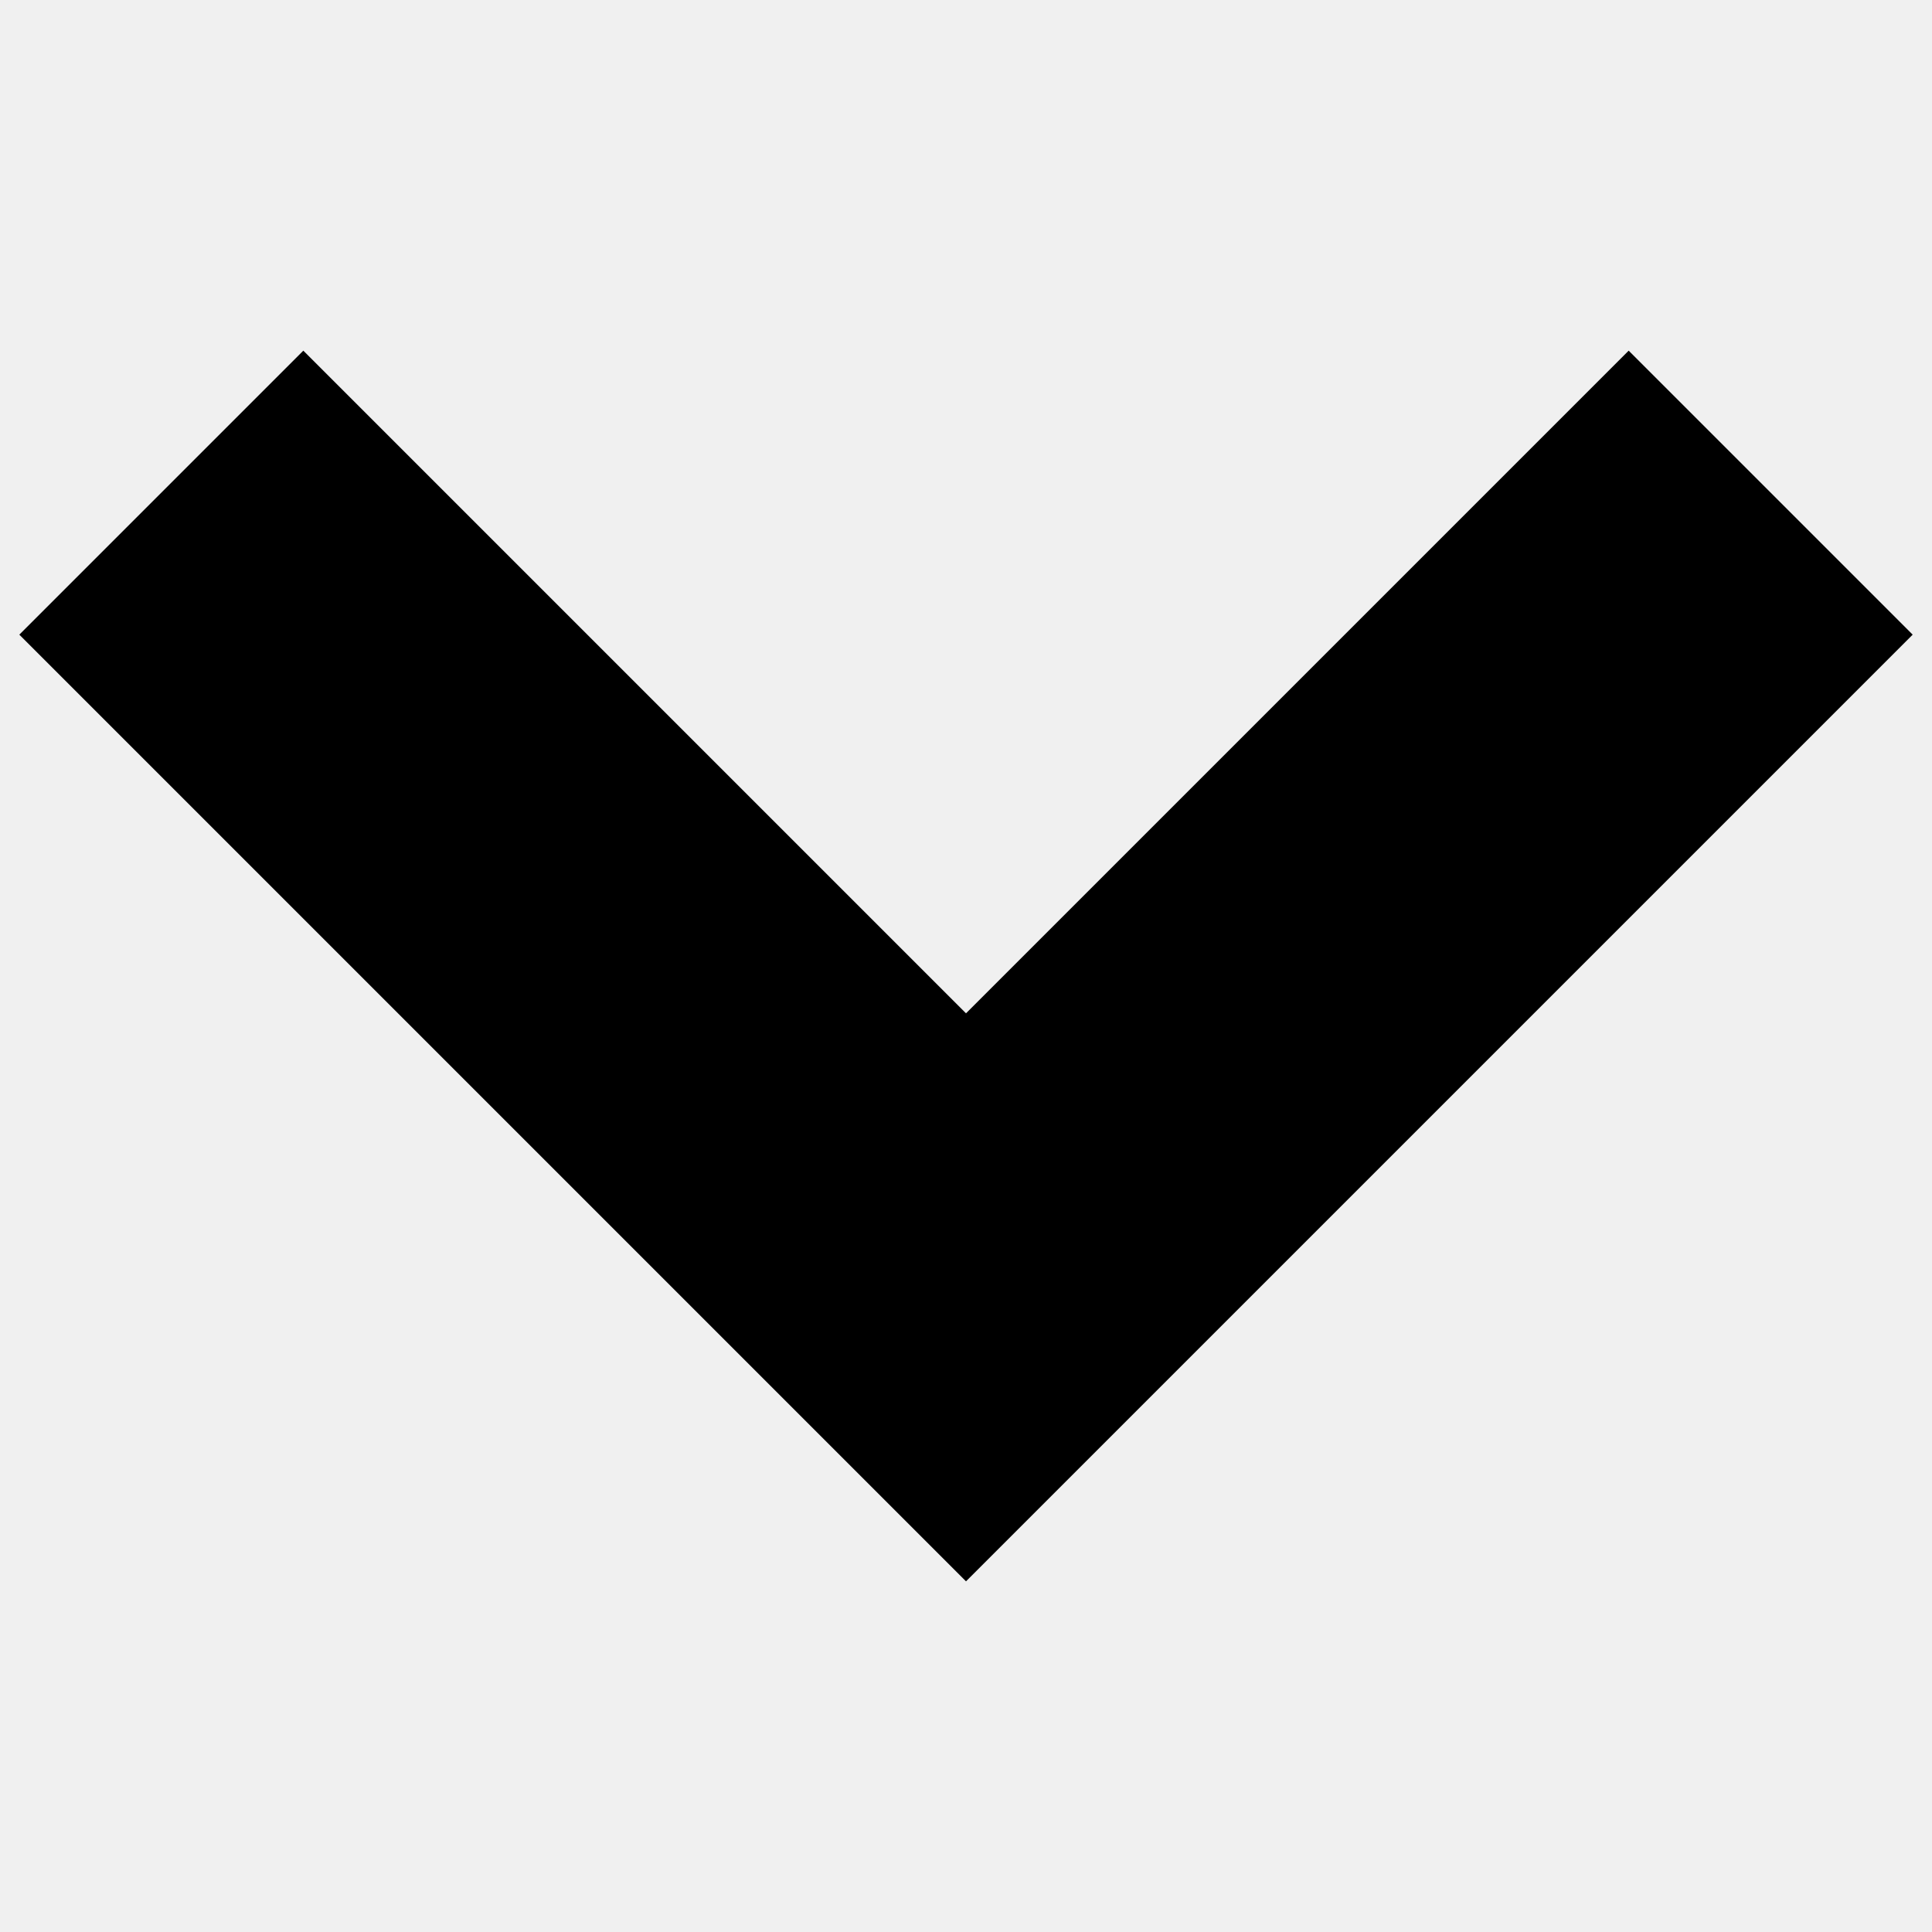
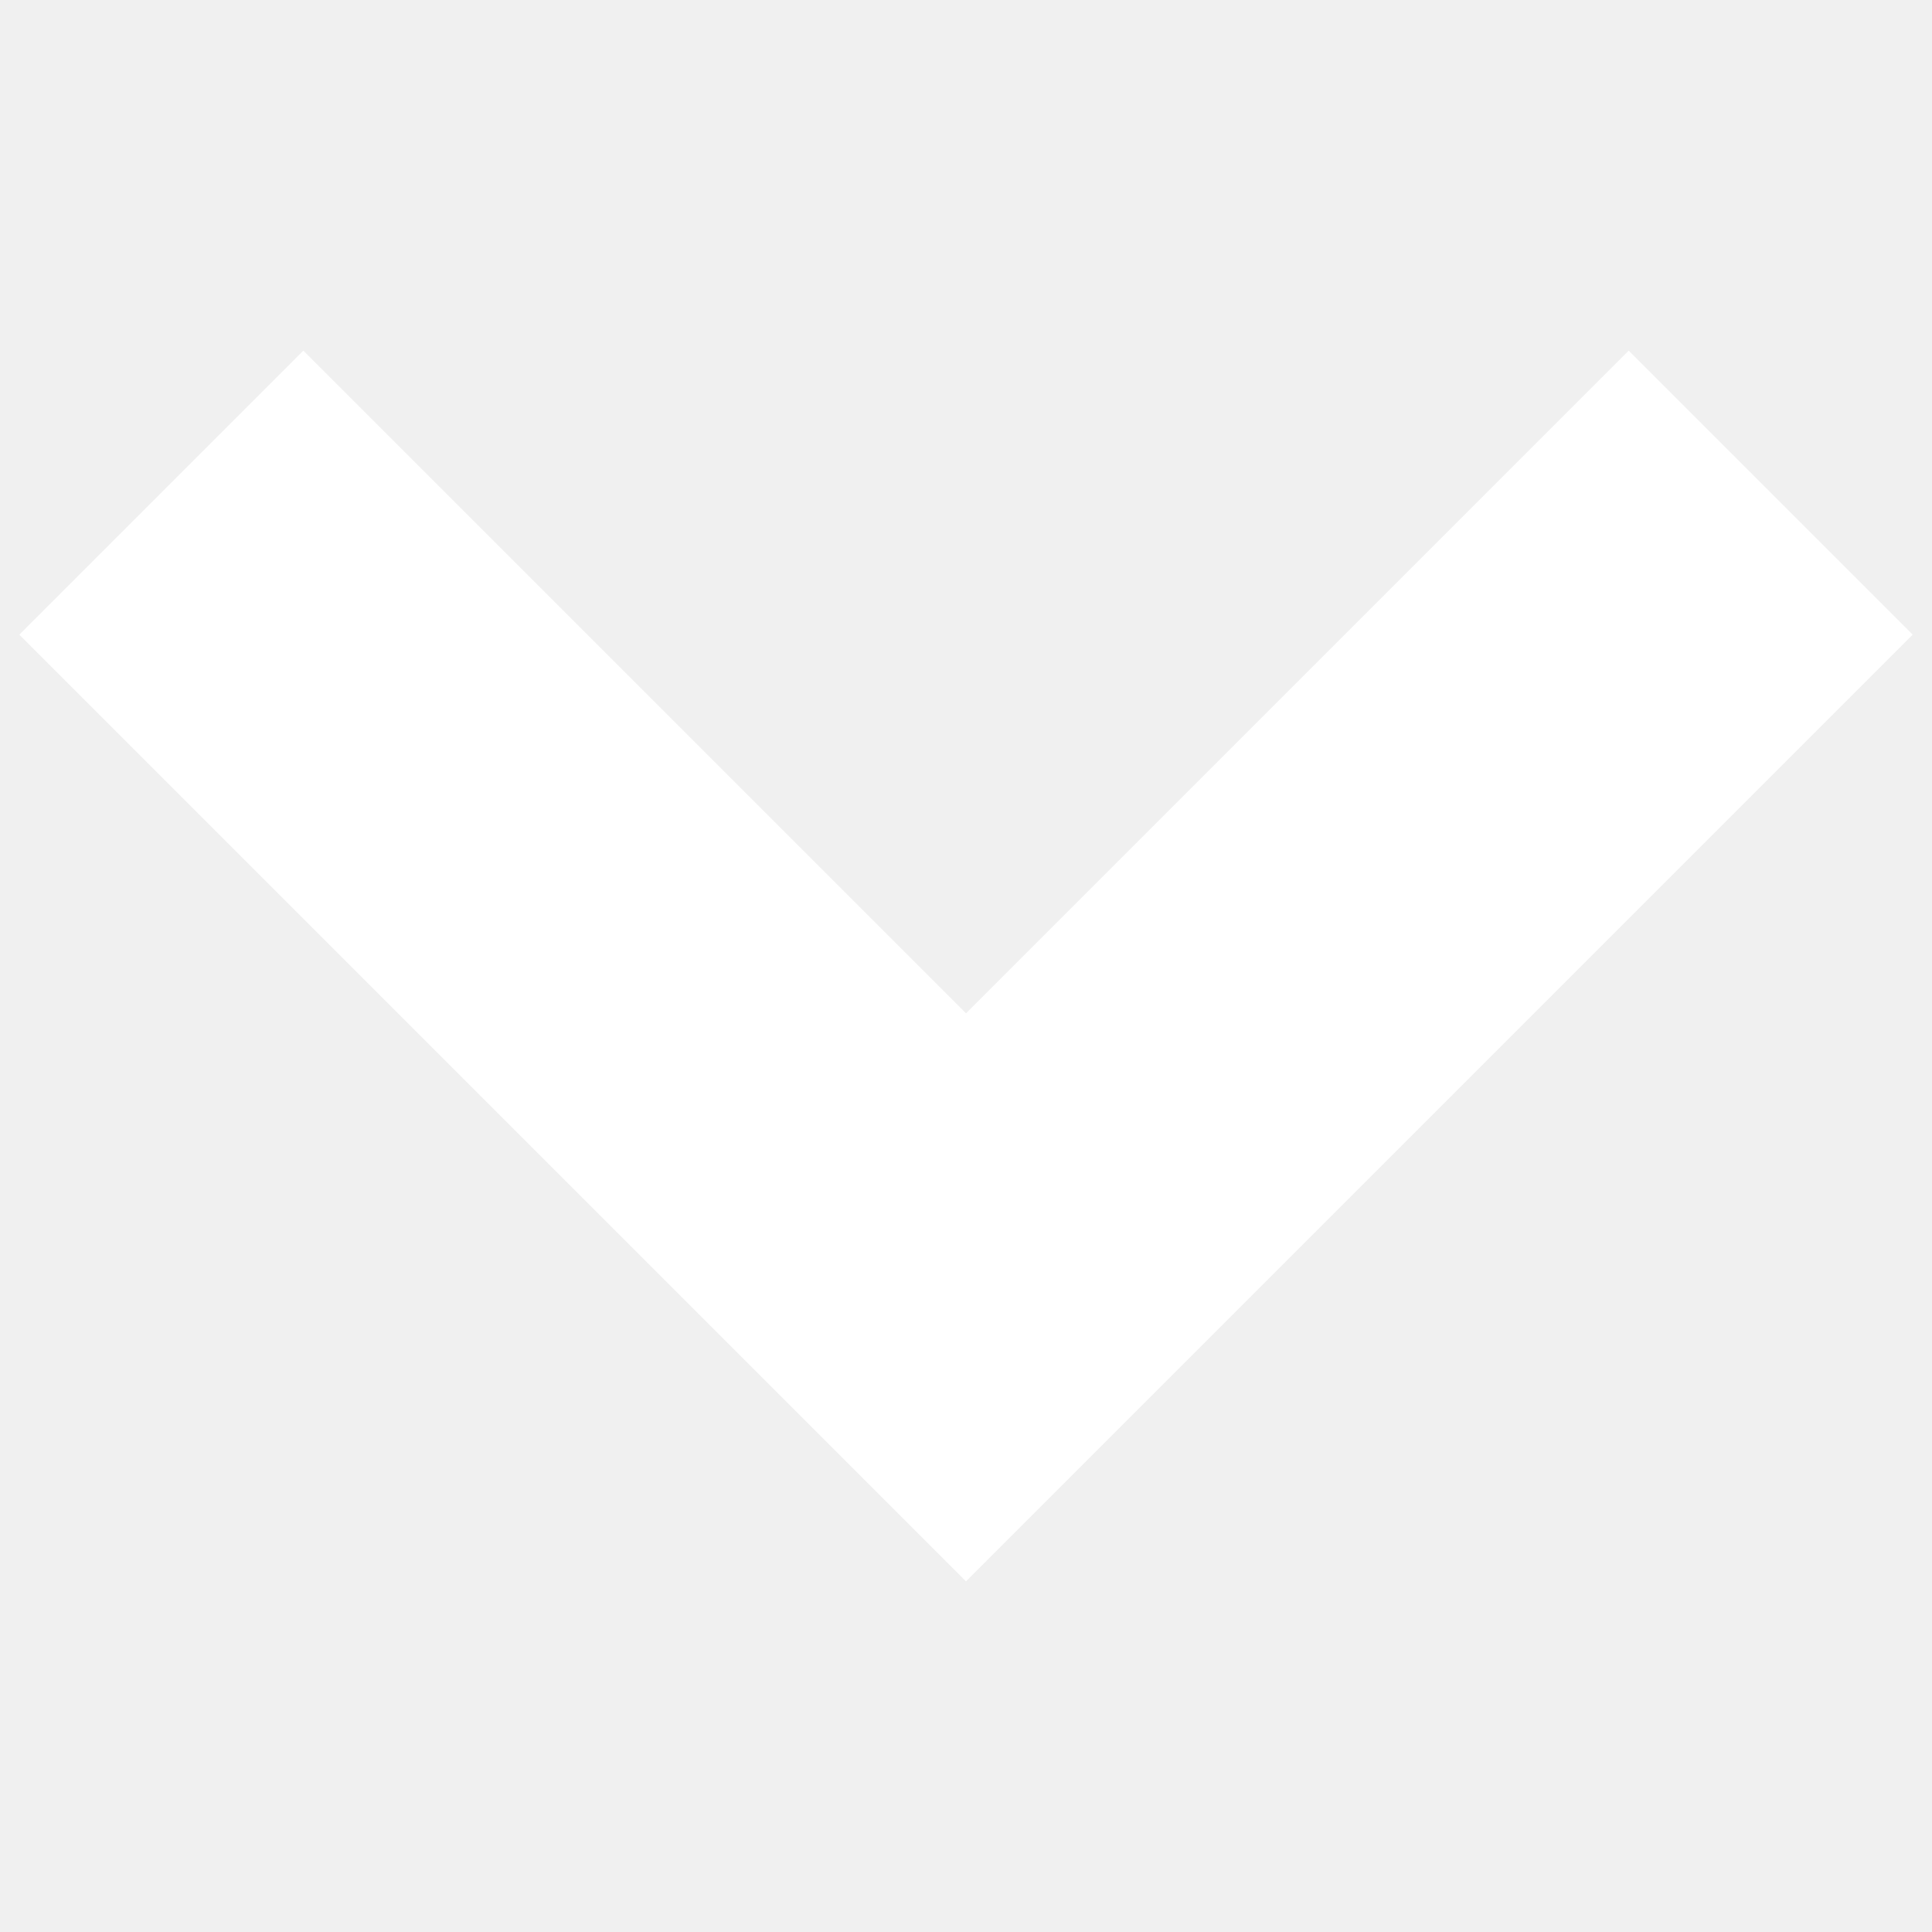
<svg xmlns="http://www.w3.org/2000/svg" version="1.1" x="0px" y="0px" viewBox="0 0 1000 1000" enable-background="new 0 0 1000 1000" xml:space="preserve">
  <g>
-     <path d="M843,181.5l-343,343l-343-343l-147,147l490,490l490-490L843,181.5z" />
+     <path d="M843,181.5l-343,343l-343-343l-147,147l490,490l490-490L843,181.5z" fill="white" />
  </g>
</svg>
